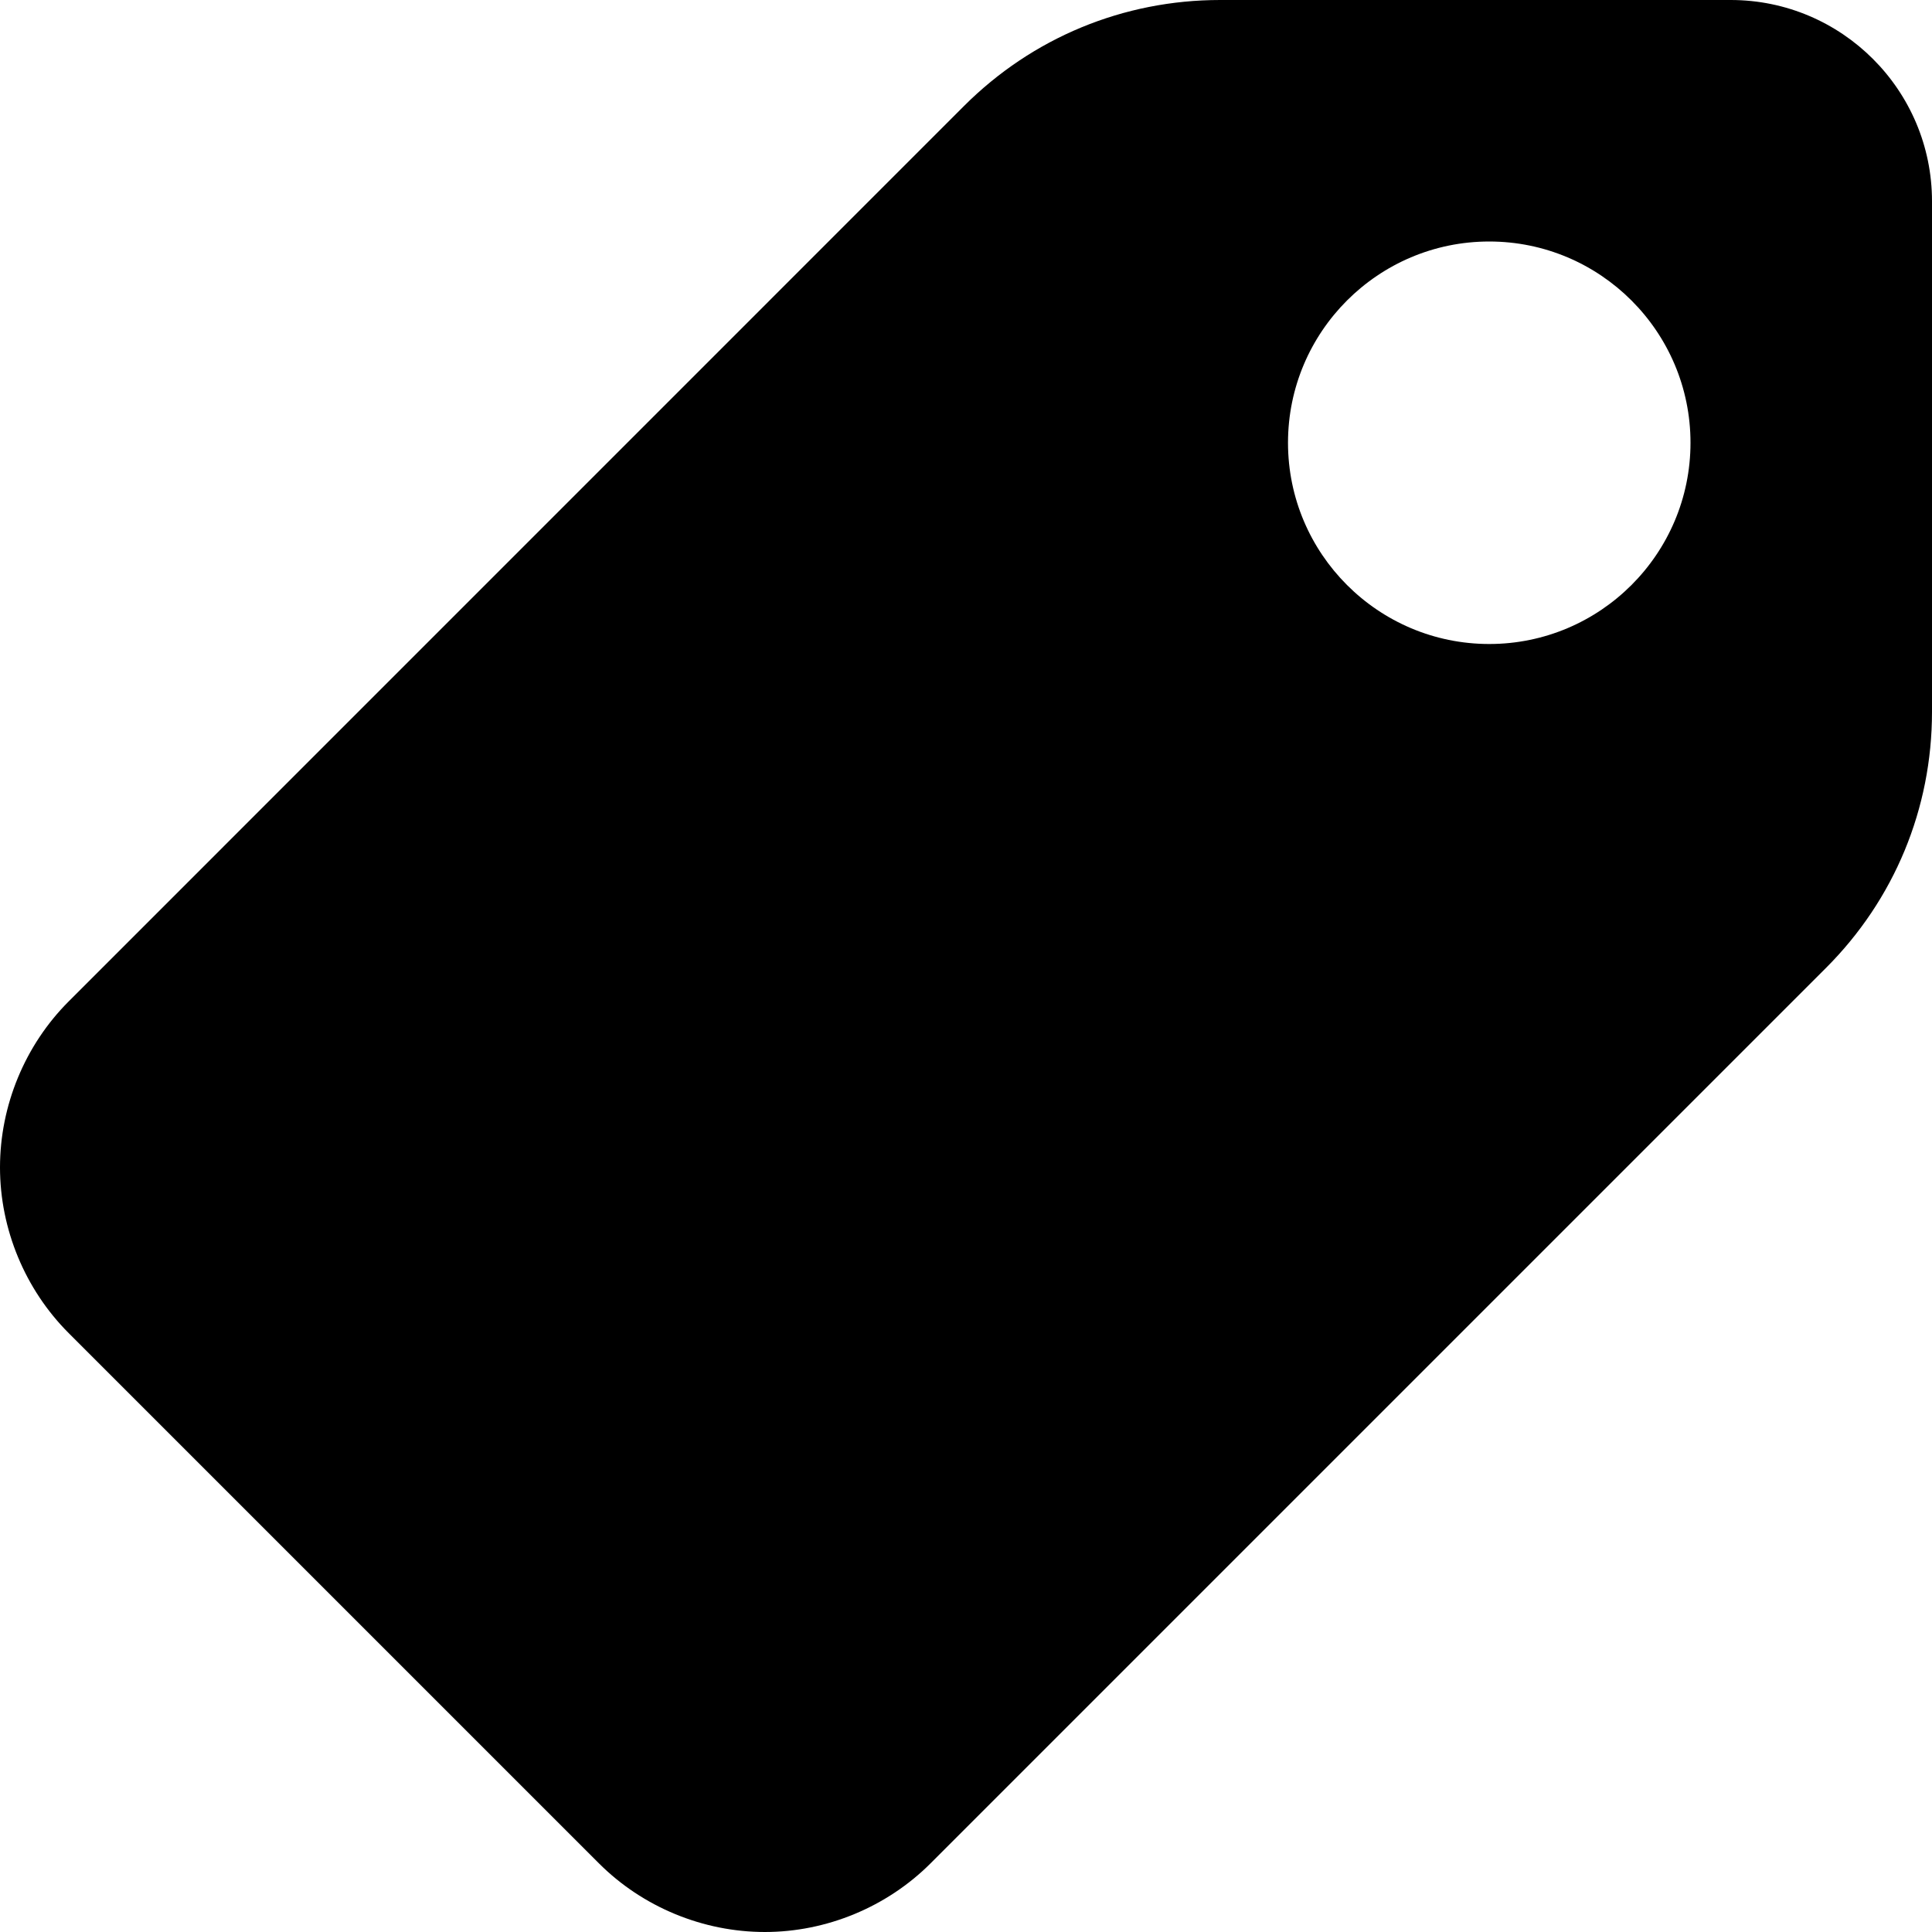
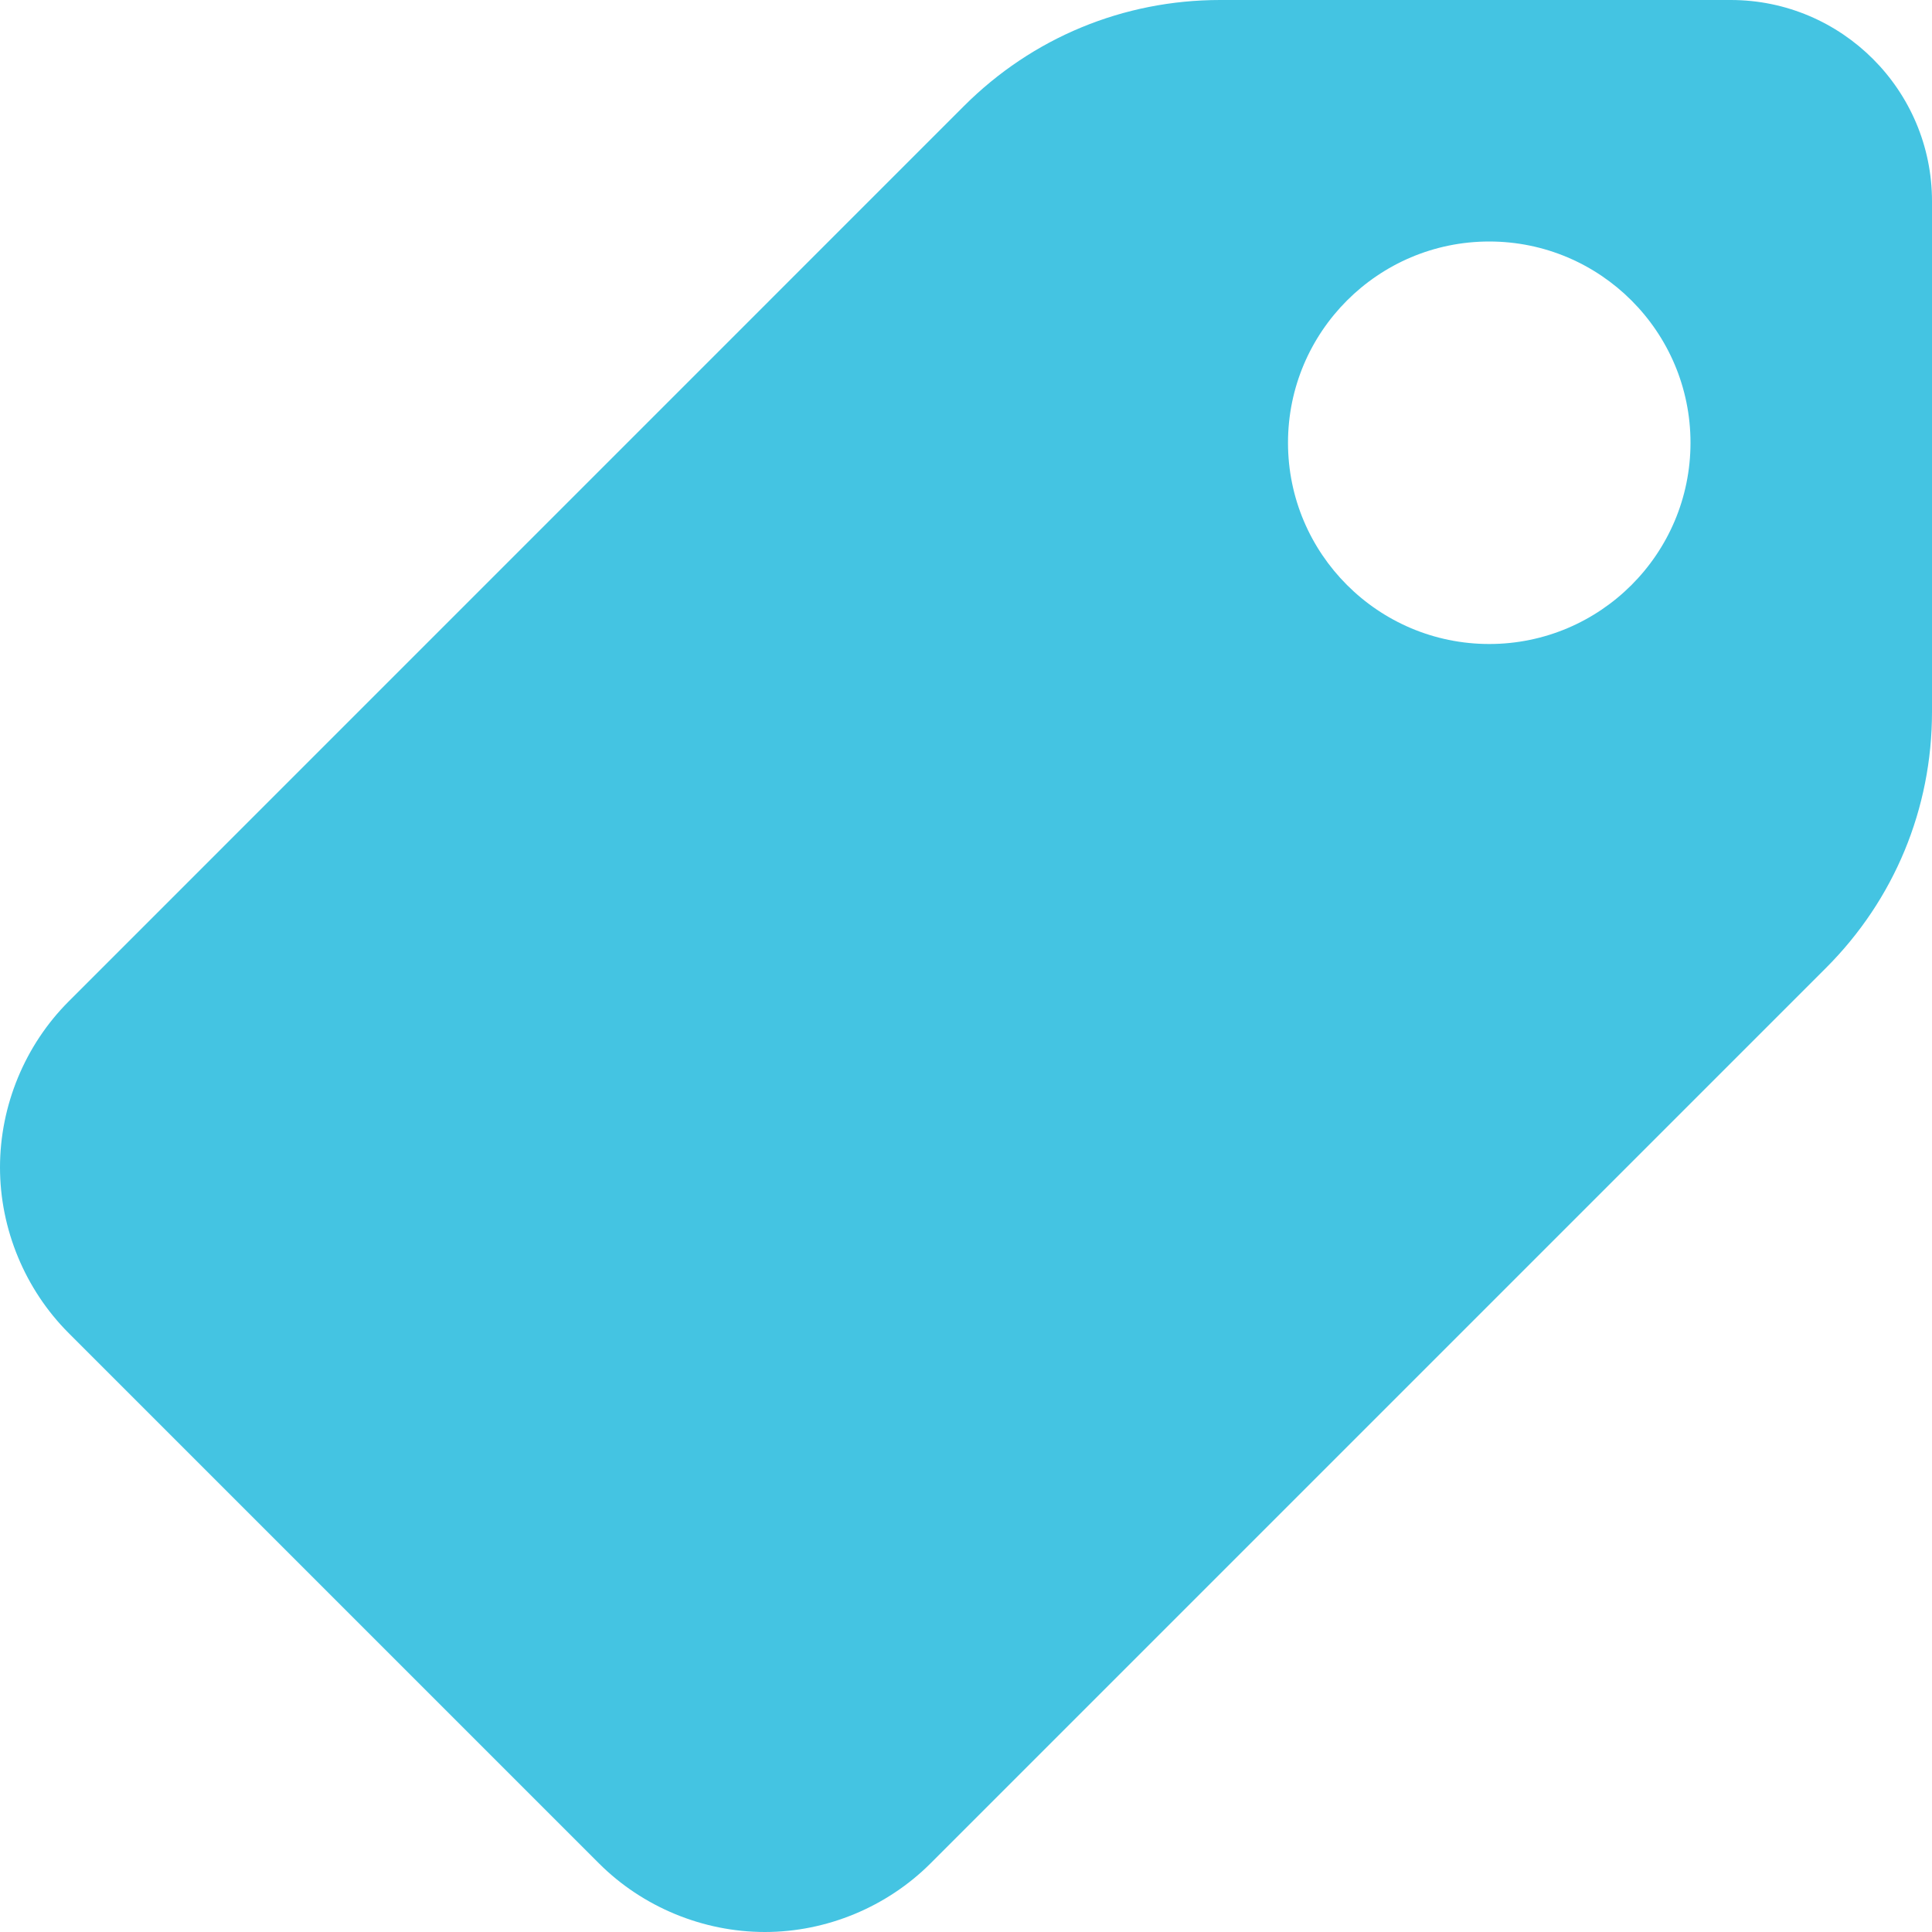
- <svg xmlns="http://www.w3.org/2000/svg" fill="currentColor" version="1.1" id="Capa_1" x="0px" y="0px" viewBox="0 0 512 512" style="enable-background:new 0 0 512 512;" xml:space="preserve">
+ <svg xmlns="http://www.w3.org/2000/svg" fill="#44C4E2" version="1.1" id="Capa_1" x="0px" y="0px" viewBox="0 0 512 512" style="enable-background:new 0 0 512 512;" xml:space="preserve">
  <g>
    <g>
      <path d="M458.667,0H323.349c-25.643,0-49.771,9.984-67.904,28.117L18.197,265.387C6.635,276.949,0,292.949,0,309.376    c0,16.341,6.635,32.341,18.197,43.904l140.544,140.544C170.283,505.365,186.283,512,202.709,512    c16.341,0,32.341-6.635,43.904-18.197l237.269-237.269C502.016,238.421,512,214.293,512,188.651V53.333    C512,23.915,488.085,0,458.667,0z M394.667,170.667c-29.419,0-53.333-23.915-53.333-53.333c0-29.419,23.915-53.333,53.333-53.333    S448,87.915,448,117.333C448,146.752,424.085,170.667,394.667,170.667z" />
    </g>
  </g>
  <g>
</g>
  <g>
</g>
  <g>
</g>
  <g>
</g>
  <g>
</g>
  <g>
</g>
  <g>
</g>
  <g>
</g>
  <g>
</g>
  <g>
</g>
  <g>
</g>
  <g>
</g>
  <g>
</g>
  <g>
</g>
  <g>
</g>
</svg>
